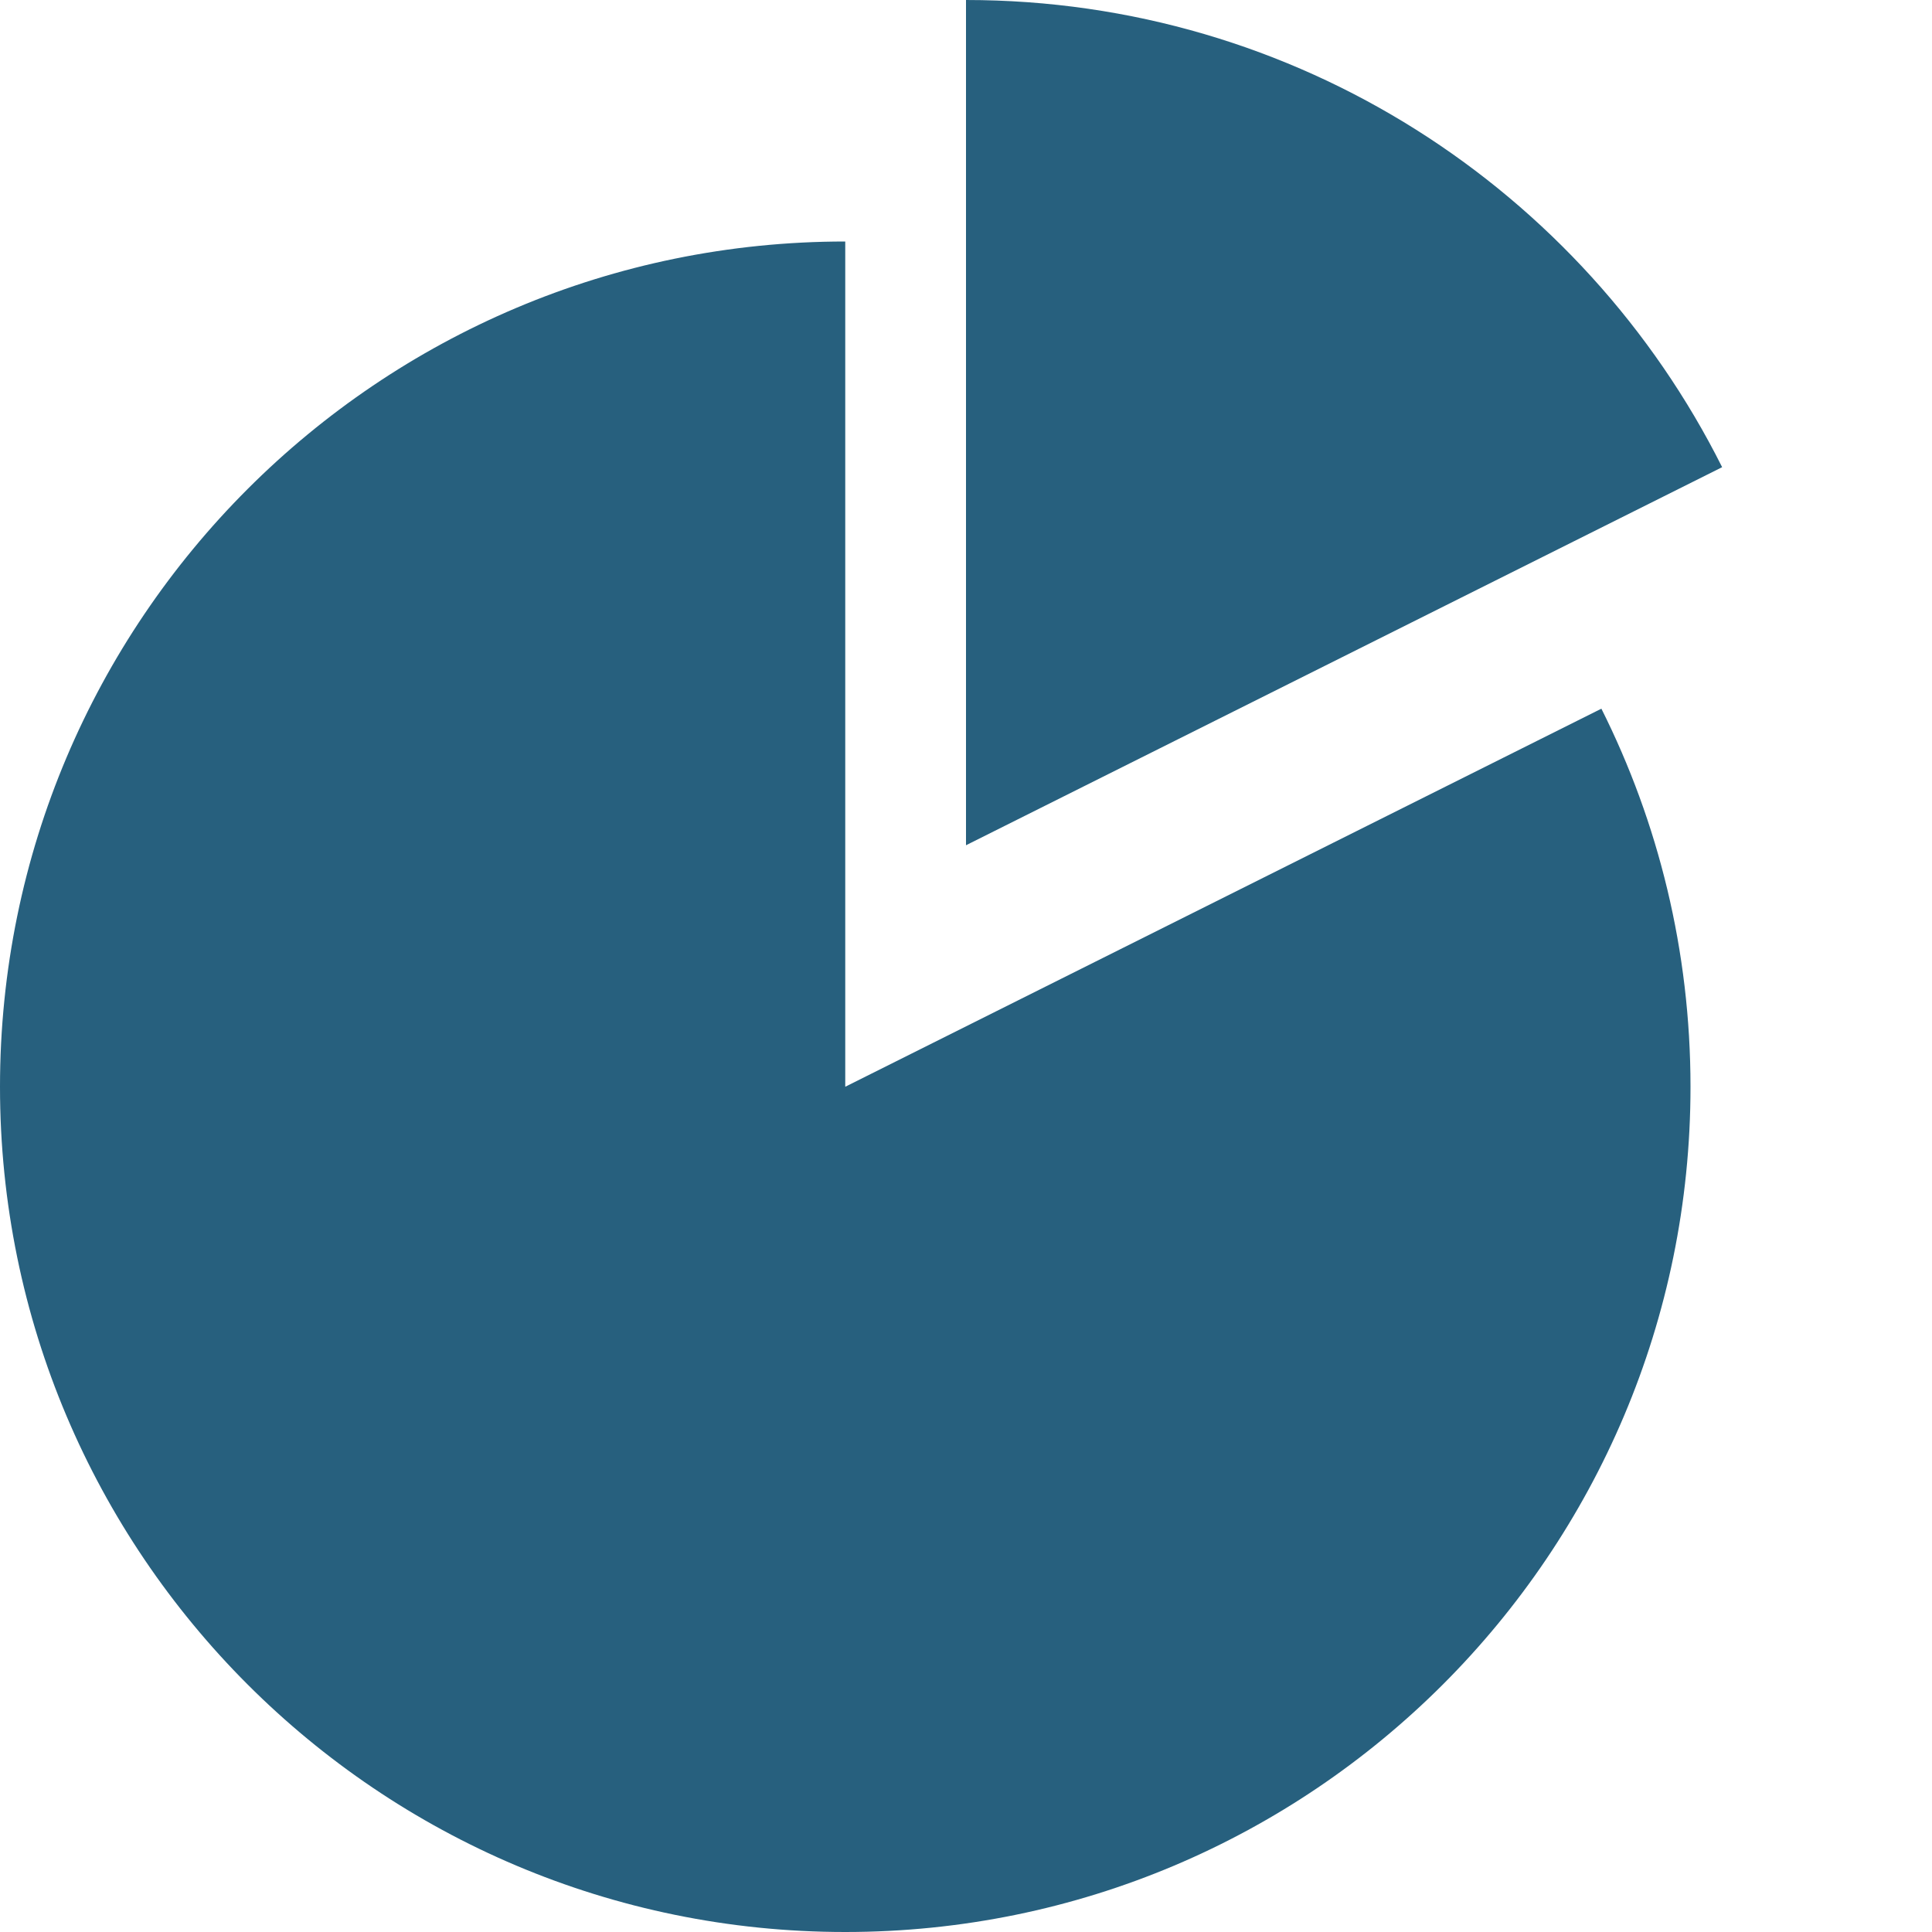
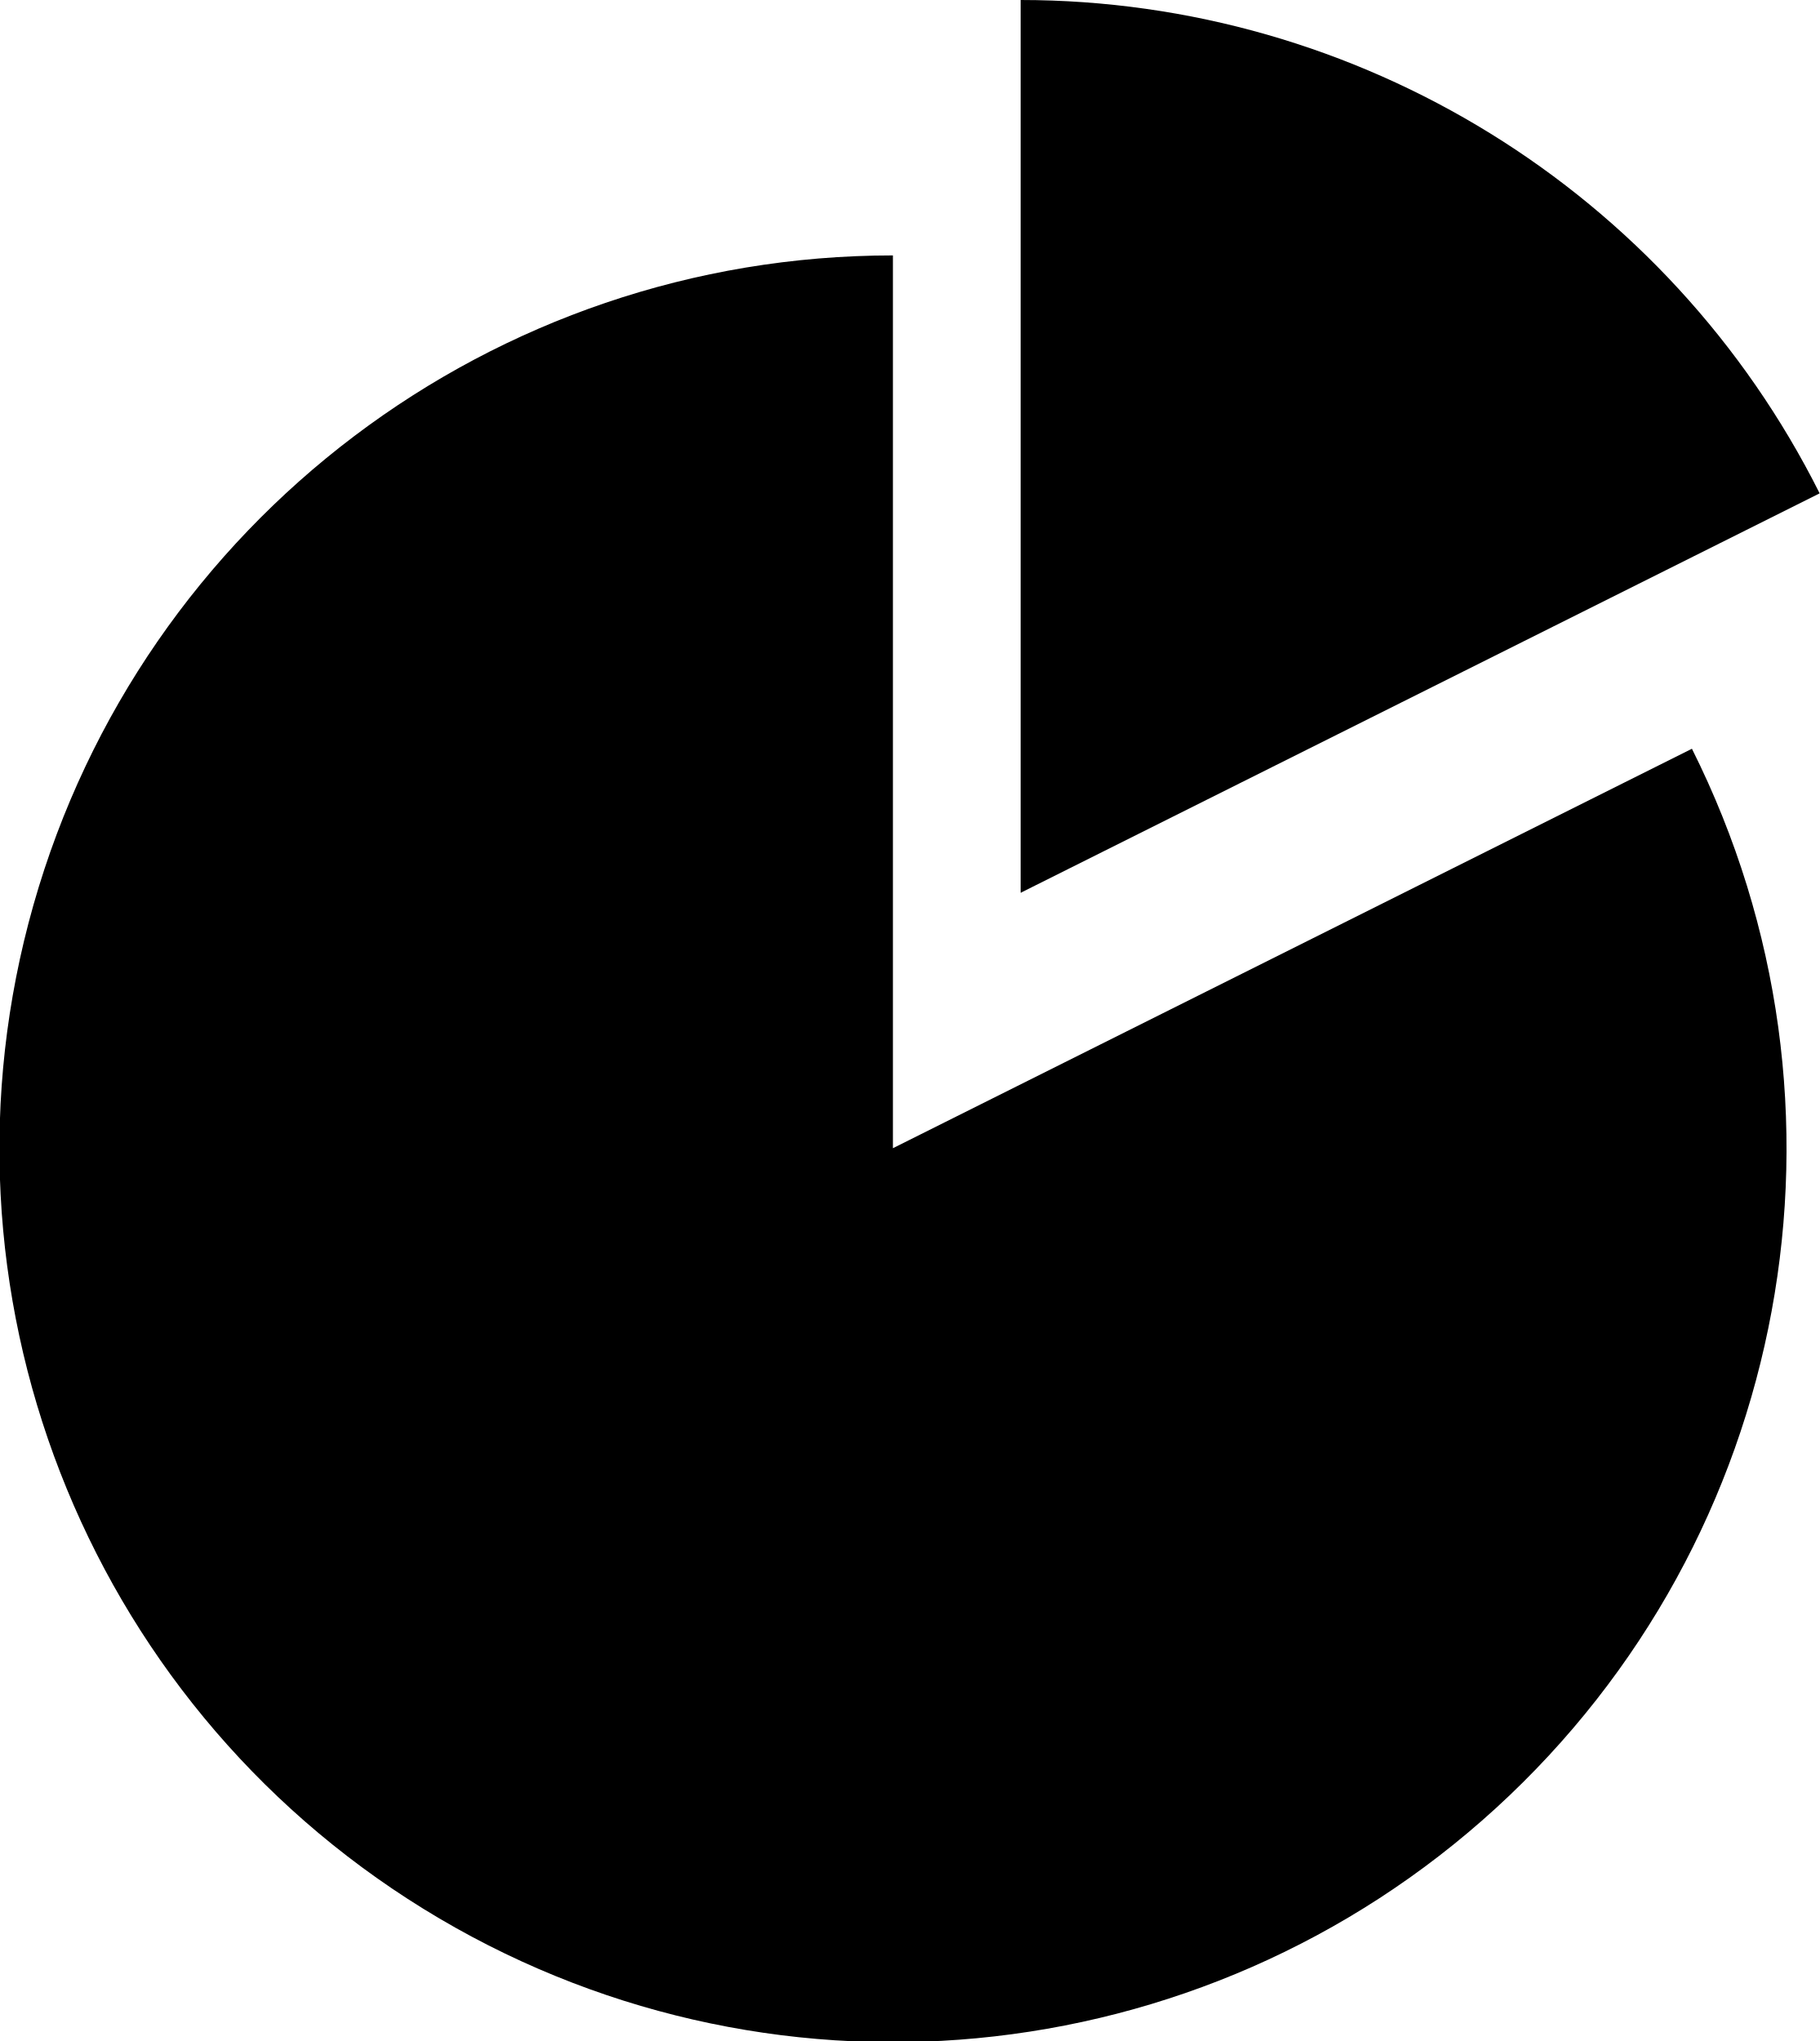
- <svg xmlns="http://www.w3.org/2000/svg" version="1.1" width="32" height="32" viewBox="0 0 32 32">
-   <path fill="#27607e" d="M14 18v-14c-7.732 0-14 6.268-14 14s6.268 14 14 14 14-6.268 14-14c0-2.251-0.532-4.378-1.476-6.262l-12.524 6.262zM28.524 7.738c-2.299-4.588-7.043-7.738-12.524-7.738v14l12.524-6.262z" />
+ <svg xmlns="http://www.w3.org/2000/svg" id="Layer_8" data-name="Layer 8" viewBox="0 0 31.2 35">
+   <path d="M17.21,19.69V4.38a15.32,15.32,0,1,0,13.7,8.46ZM33.1,8.46A15.33,15.33,0,0,0,19.4,0V15.31Z" transform="translate(-1.9)" />
</svg>
